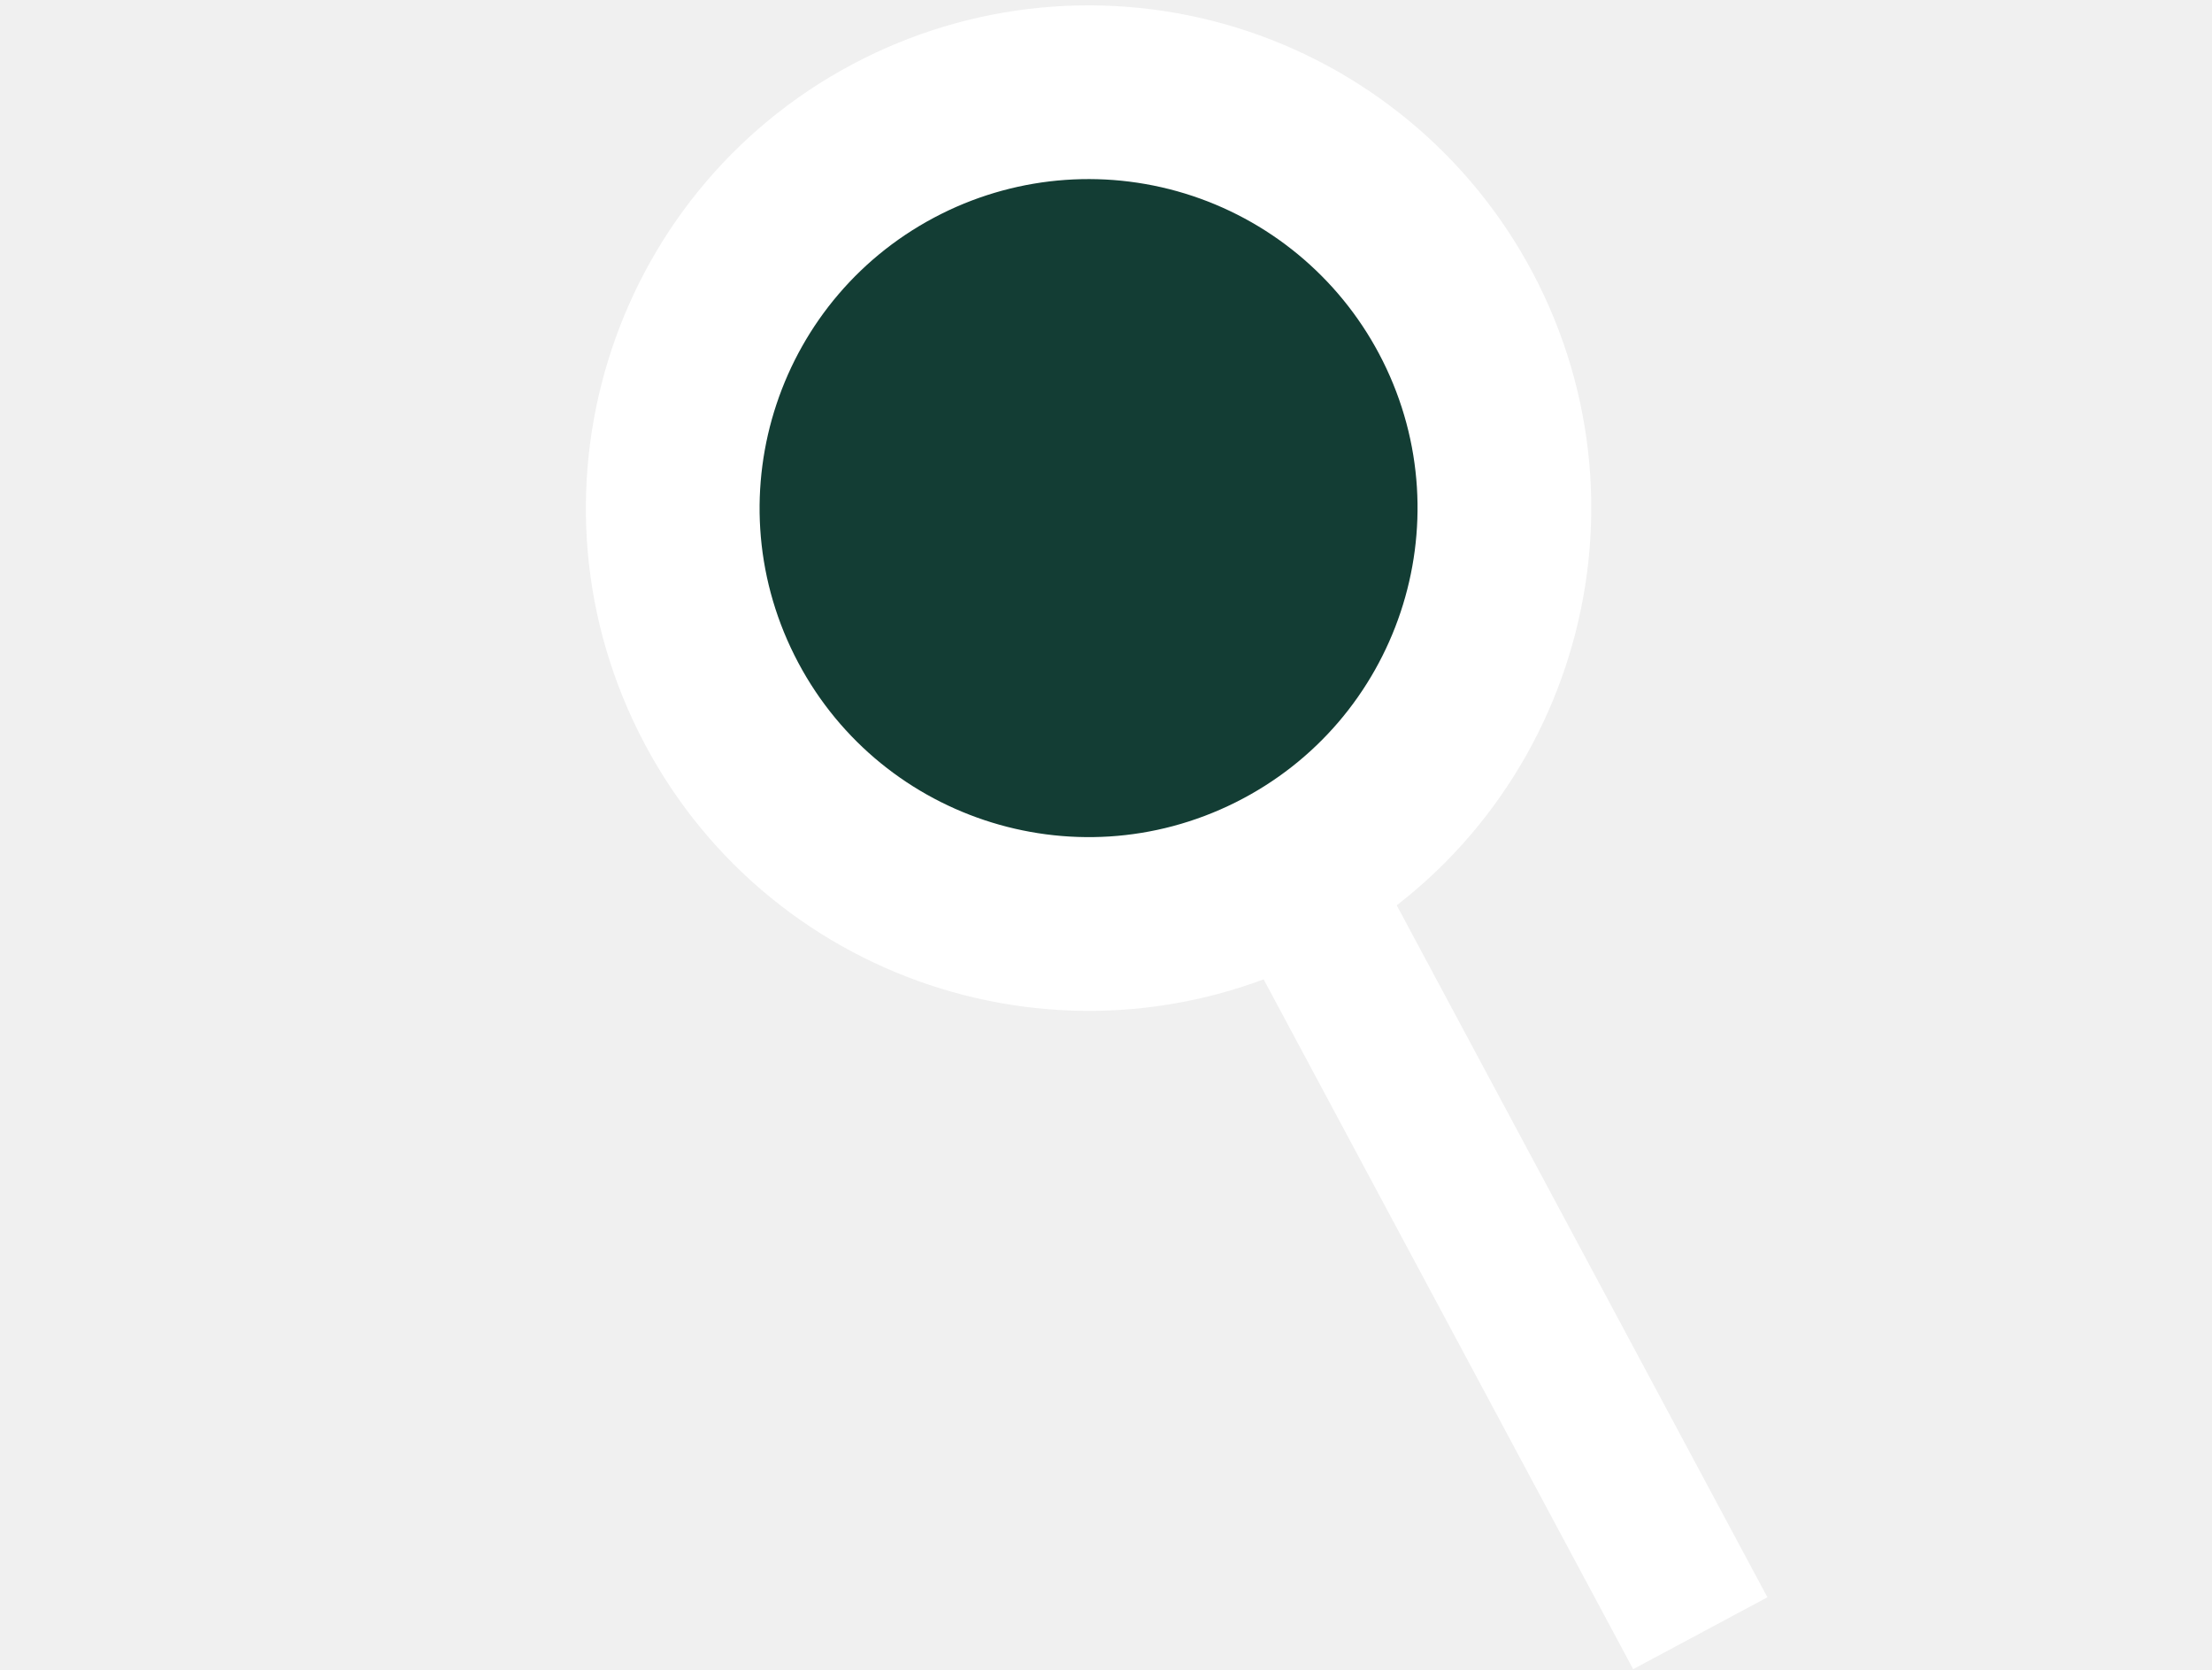
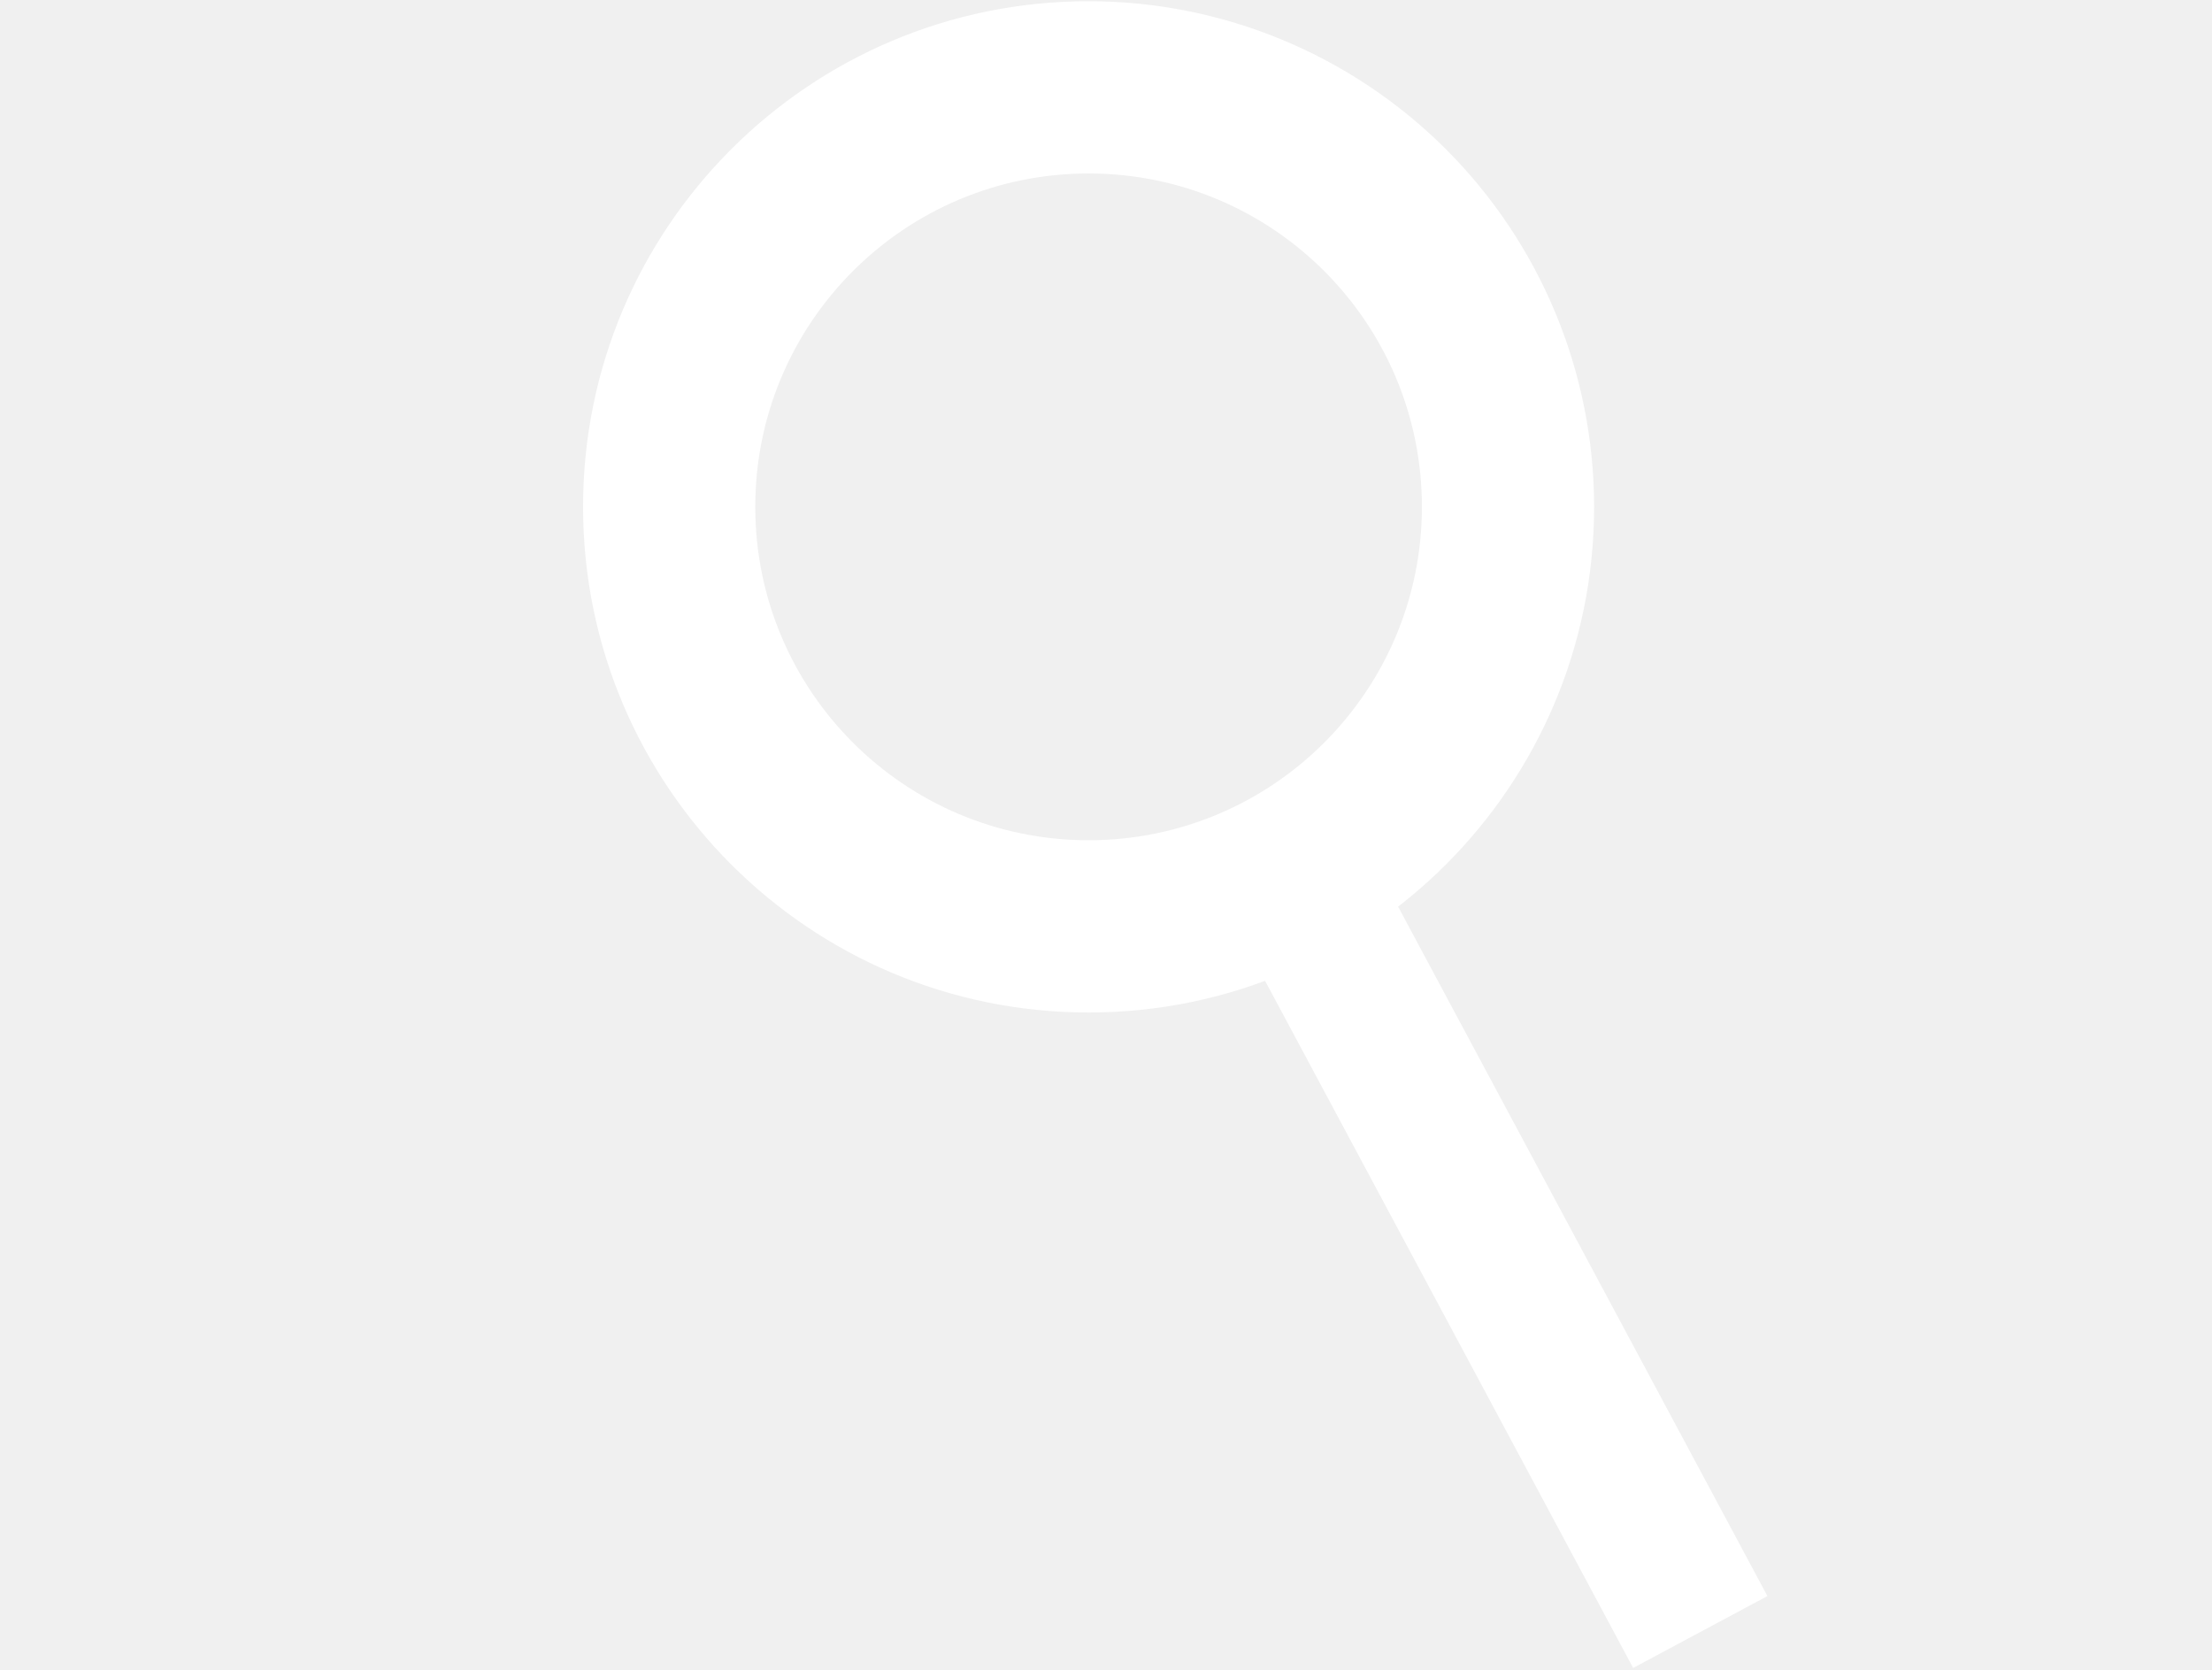
<svg xmlns="http://www.w3.org/2000/svg" version="1.1" viewBox="0.0 0.0 646.567 487.787" fill="none" stroke="none" stroke-linecap="square" stroke-miterlimit="10">
  <clipPath id="p.0">
    <path d="m0 0l646.567 0l0 487.787l-646.567 0l0 -487.787z" clip-rule="nonzero" />
  </clipPath>
  <g clip-path="url(#p.0)">
    <path fill="#000000" fill-opacity="0.0" d="m0 0l646.567 0l0 487.787l-646.567 0z" fill-rule="evenodd" />
-     <path fill="#ffffff" d="m197.512 208.79l0 0c-33.311 -66.648 -6.286 -147.681 60.362 -180.992l0 0c32.006 -15.997 69.055 -18.624 102.997 -7.304c33.943 11.32 61.998 35.66 77.995 67.666l0 0c33.311 66.648 6.286 147.681 -60.362 180.992l0 0c-66.648 33.311 -147.681 6.286 -180.992 -60.362z" fill-rule="evenodd" />
-     <path stroke="#ffffff" stroke-width="24.0" stroke-linejoin="round" stroke-linecap="butt" d="m197.512 208.79l0 0c-33.311 -66.648 -6.286 -147.681 60.362 -180.992l0 0c32.006 -15.997 69.055 -18.624 102.997 -7.304c33.943 11.32 61.998 35.66 77.995 67.666l0 0c33.311 66.648 6.286 147.681 -60.362 180.992l0 0c-66.648 33.311 -147.681 6.286 -180.992 -60.362z" fill-rule="evenodd" />
-     <path fill="#133d34" d="m232.189 191.451l0 0c-23.735 -47.496 -4.473 -105.241 43.024 -128.976l0 0c22.809 -11.398 49.211 -13.269 73.399 -5.2c24.188 8.068 44.18 25.415 55.578 48.224l0 0c23.735 47.496 4.473 105.241 -43.024 128.976l0 0c-47.496 23.735 -105.241 4.473 -128.976 -43.024z" fill-rule="evenodd" />
-     <path fill="#ffffff" d="m386.063 223.126l130.551 243.654l-39.244 21.008l-130.551 -243.654z" fill-rule="evenodd" />
+     <path fill="#ffffff" d="m386.064 222.769l130.551 243.654l-39.244 21.008l-130.551 -243.654z" fill-rule="evenodd" />
+     <path fill="#ffffff" d="m170.429 148.121l0 0c0 -81.608 66.156 -147.764 147.764 -147.764l0 0c39.189 0 76.774 15.568 104.485 43.279c27.711 27.711 43.279 65.295 43.279 104.485l0 0c0 81.608 -66.156 147.764 -147.764 147.764l0 0c-81.608 0 -147.764 -66.156 -147.764 -147.764zm50.337 0l0 0c0 53.807 43.619 97.427 97.427 97.427c53.807 0 97.427 -43.619 97.427 -97.427l0 0c0 -53.807 -43.619 -97.427 -97.427 -97.427l0 0c-53.807 0 -97.427 43.619 -97.427 97.427z" fill-rule="evenodd" />
  </g>
</svg>
